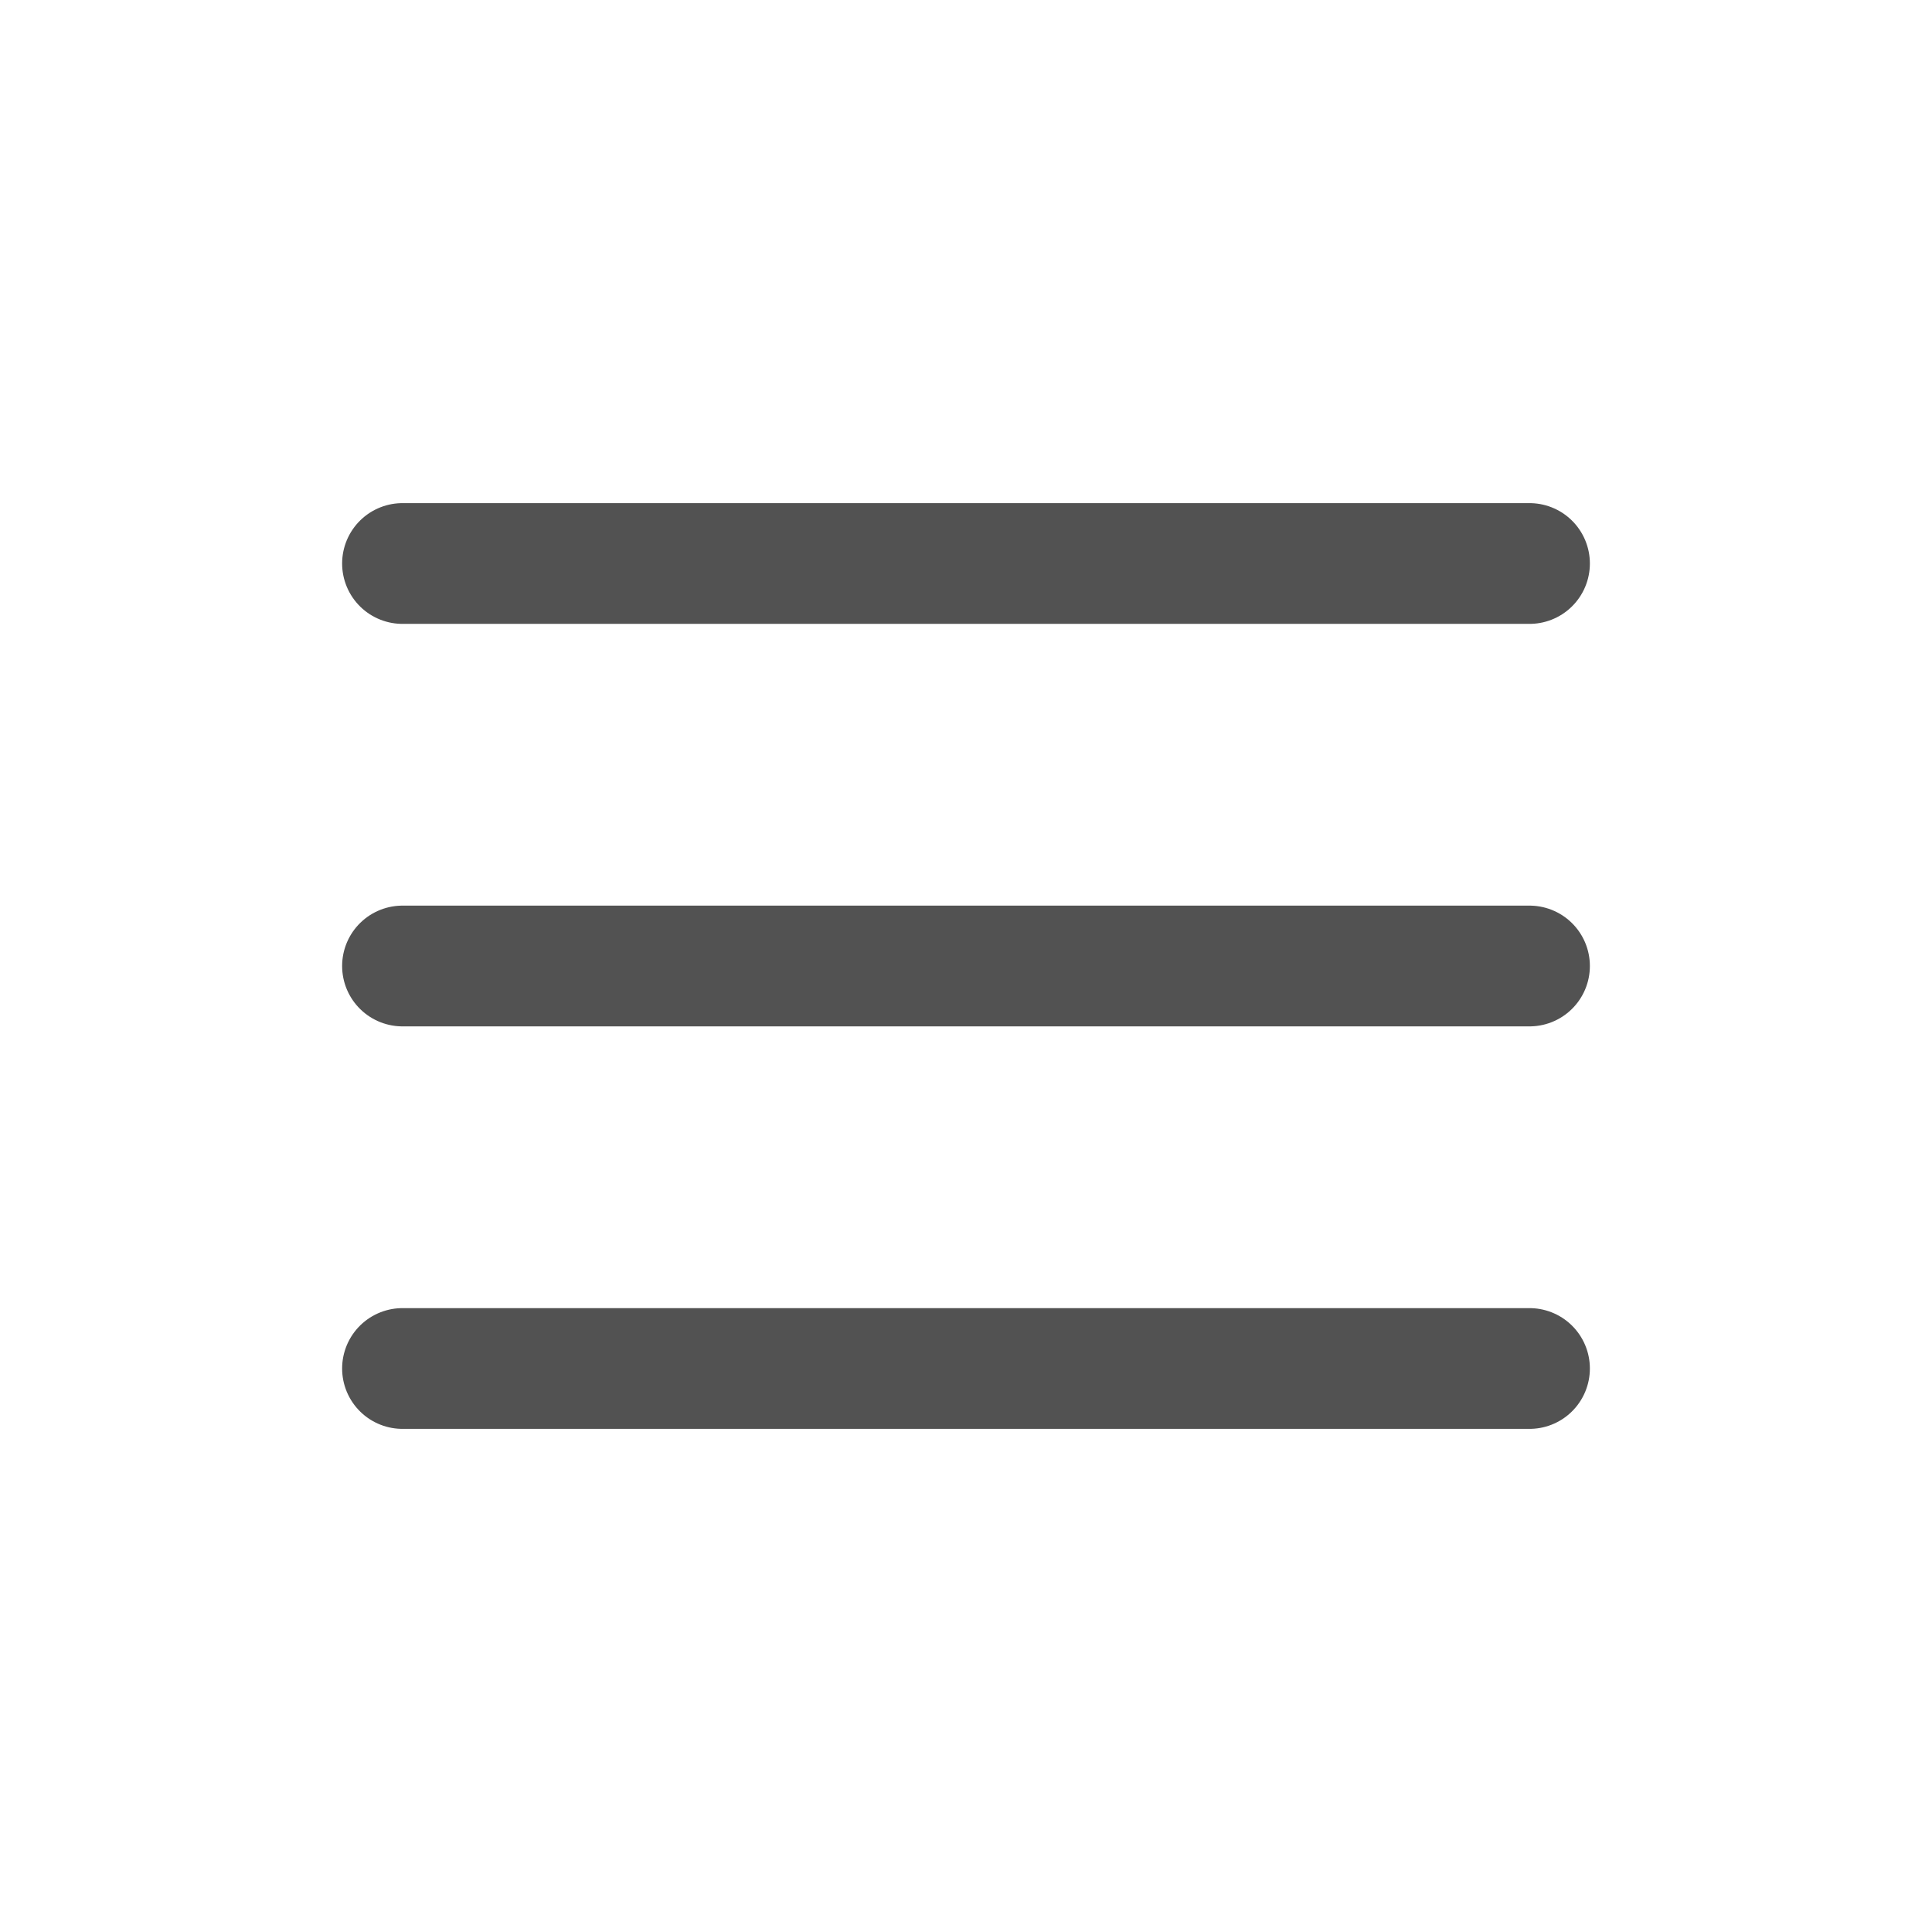
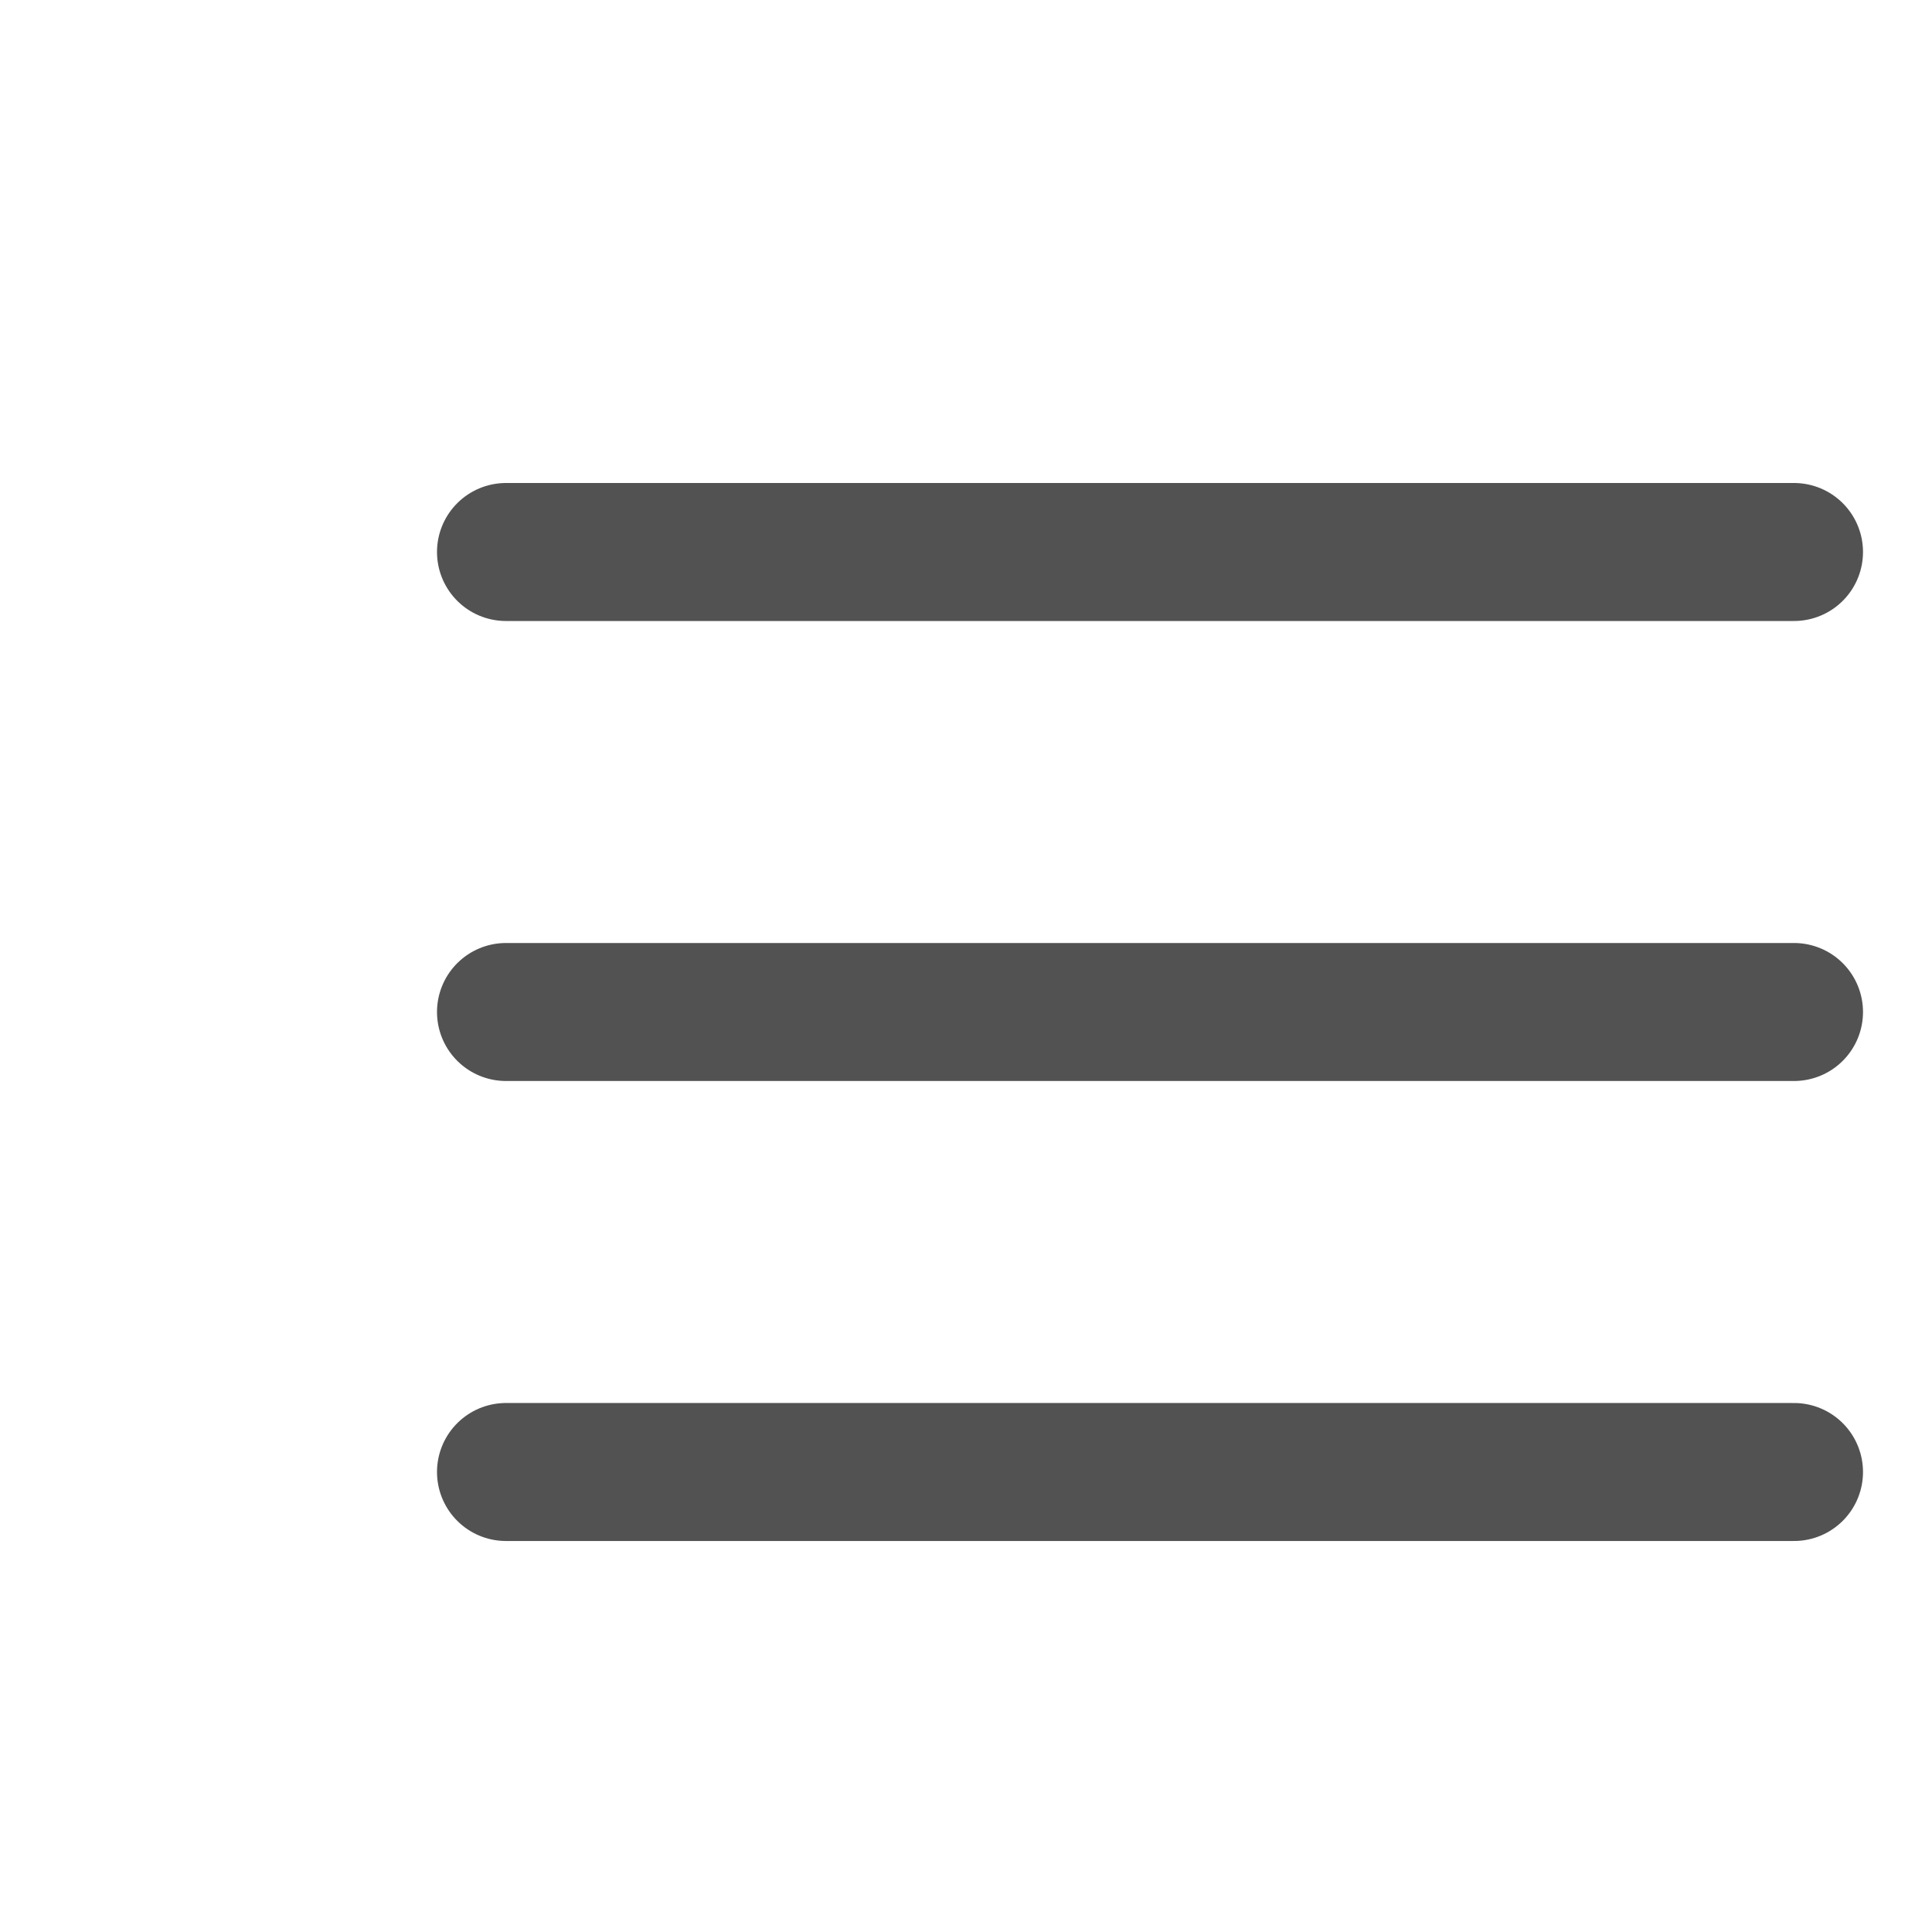
- <svg xmlns="http://www.w3.org/2000/svg" width="24" height="24" viewBox="0 0 24 24" fill="none">
+ <svg xmlns="http://www.w3.org/2000/svg" width="24" height="24" viewBox="0 1 20 21" fill="none">
  <path d="M5 7H19M5 12H19M5 17H19" stroke="#525252" stroke-width="1.5" stroke-linecap="round" stroke-linejoin="round" />
</svg>
